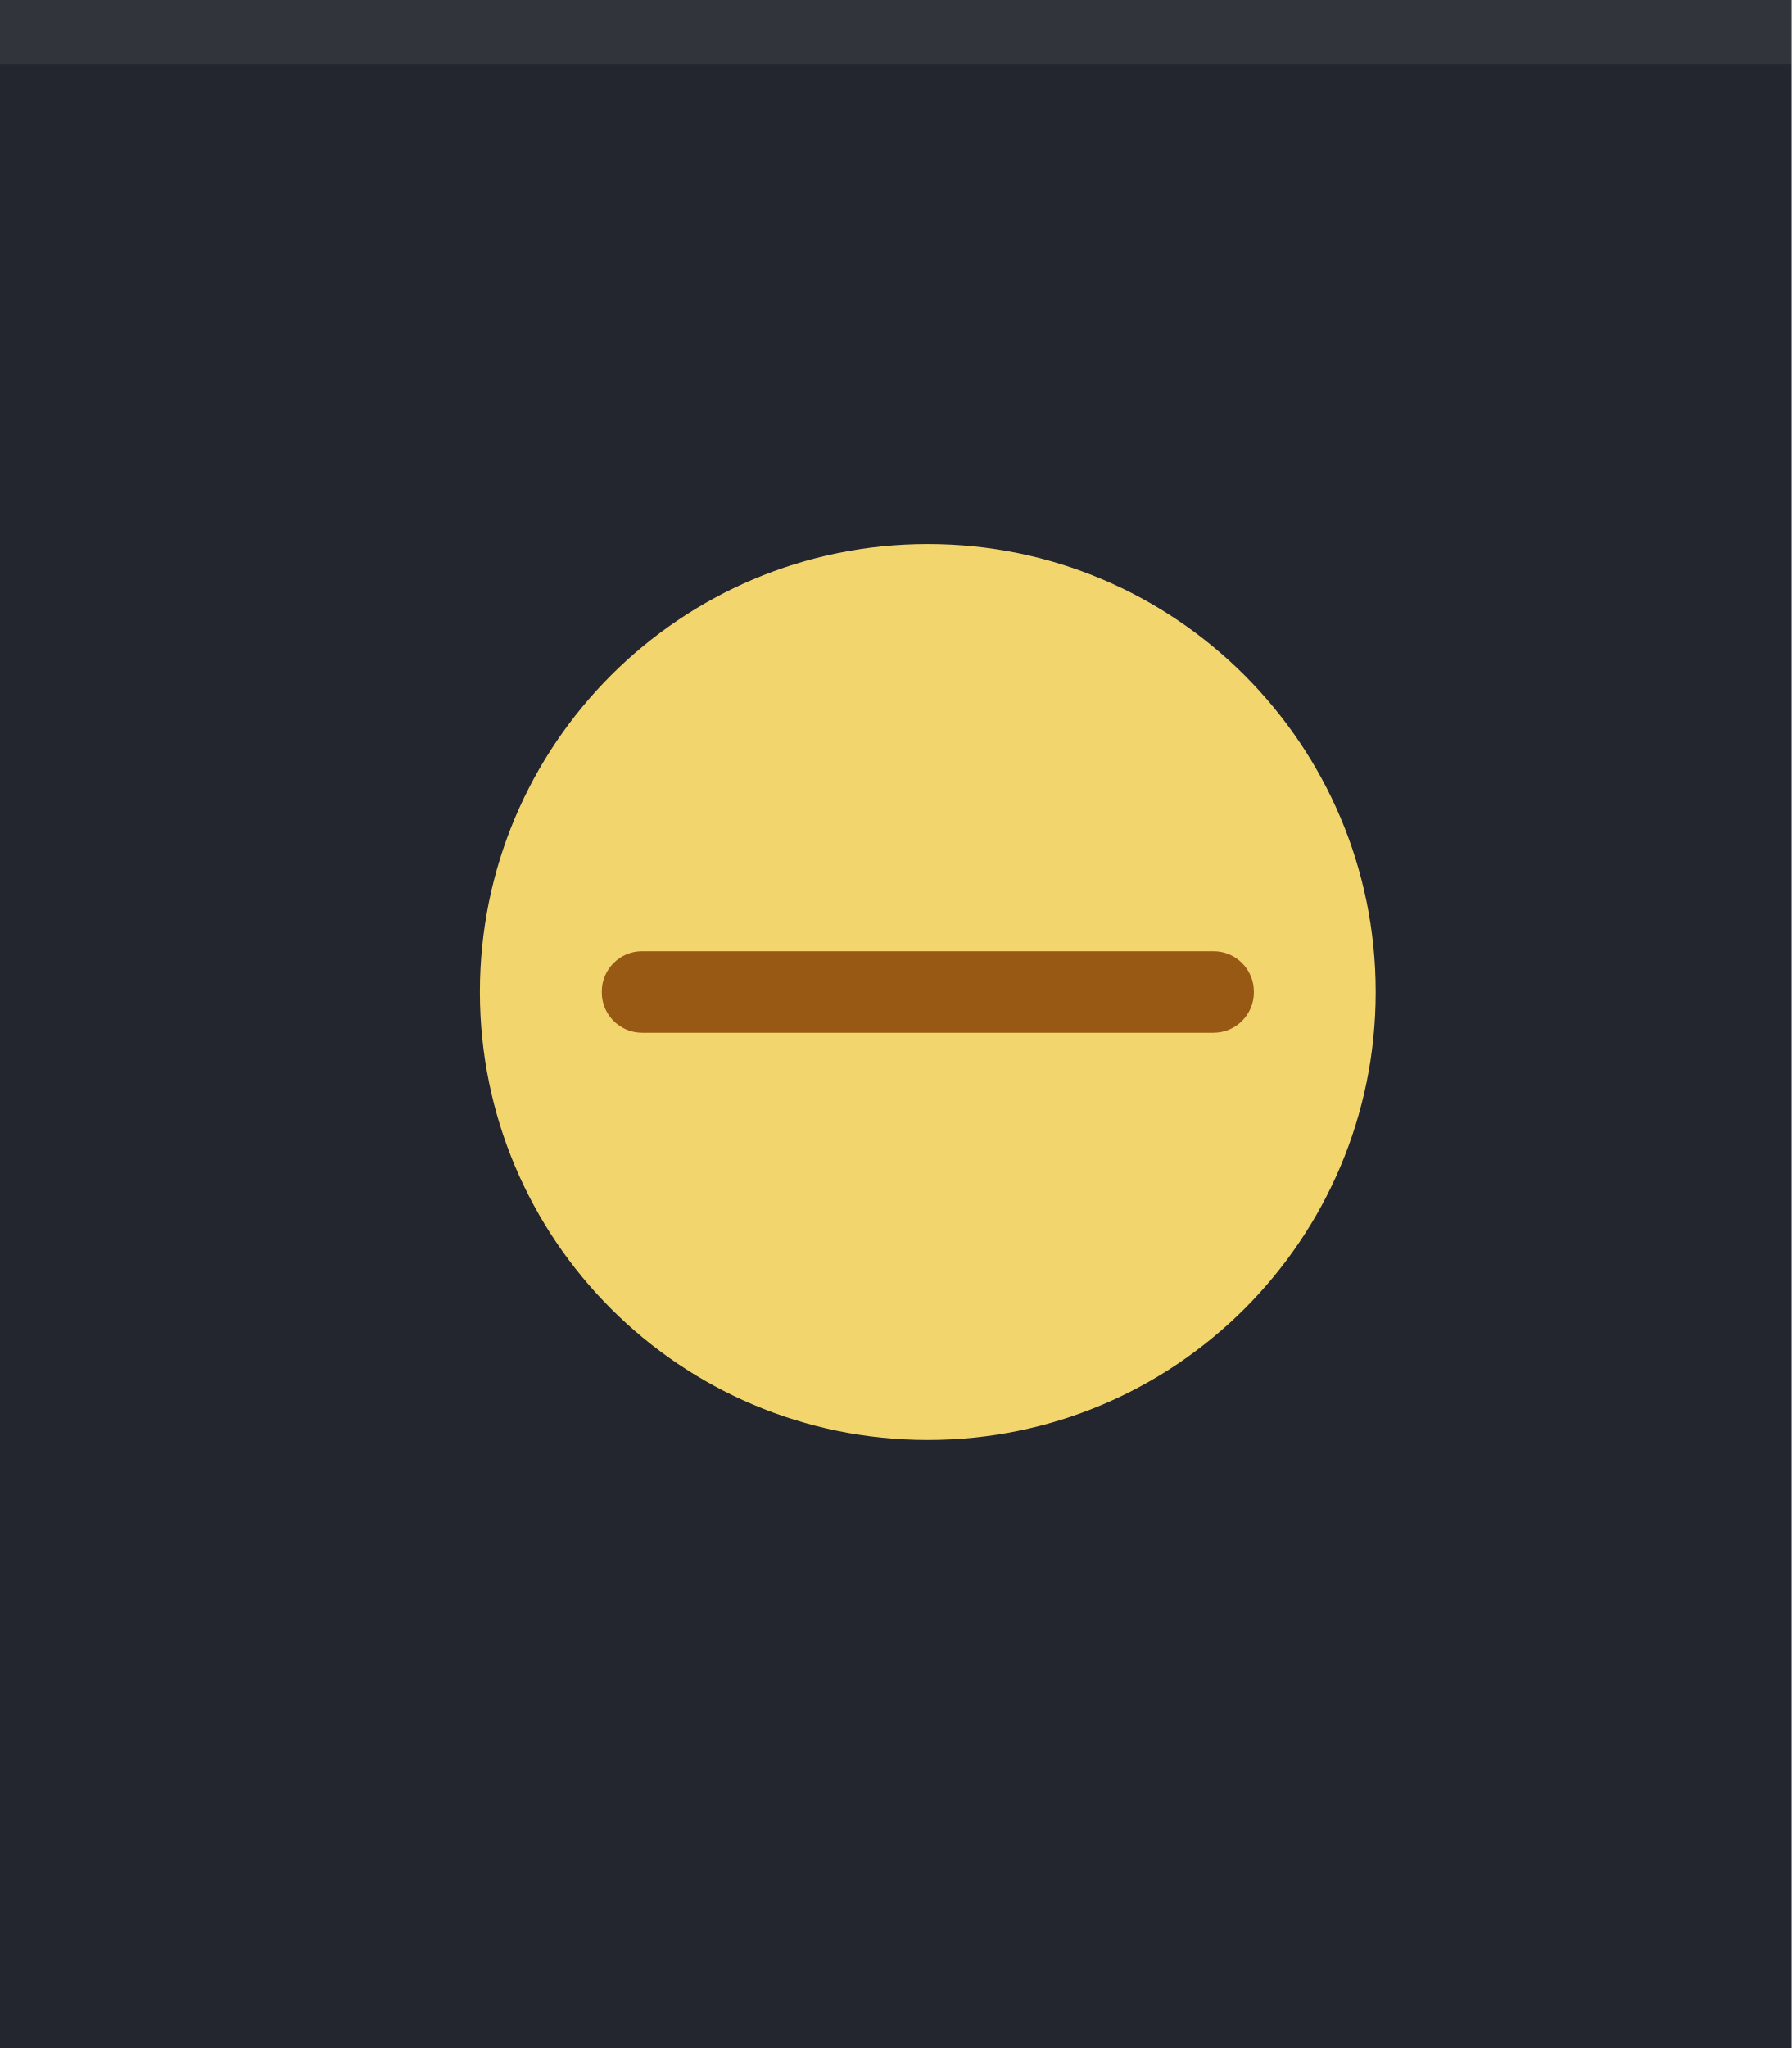
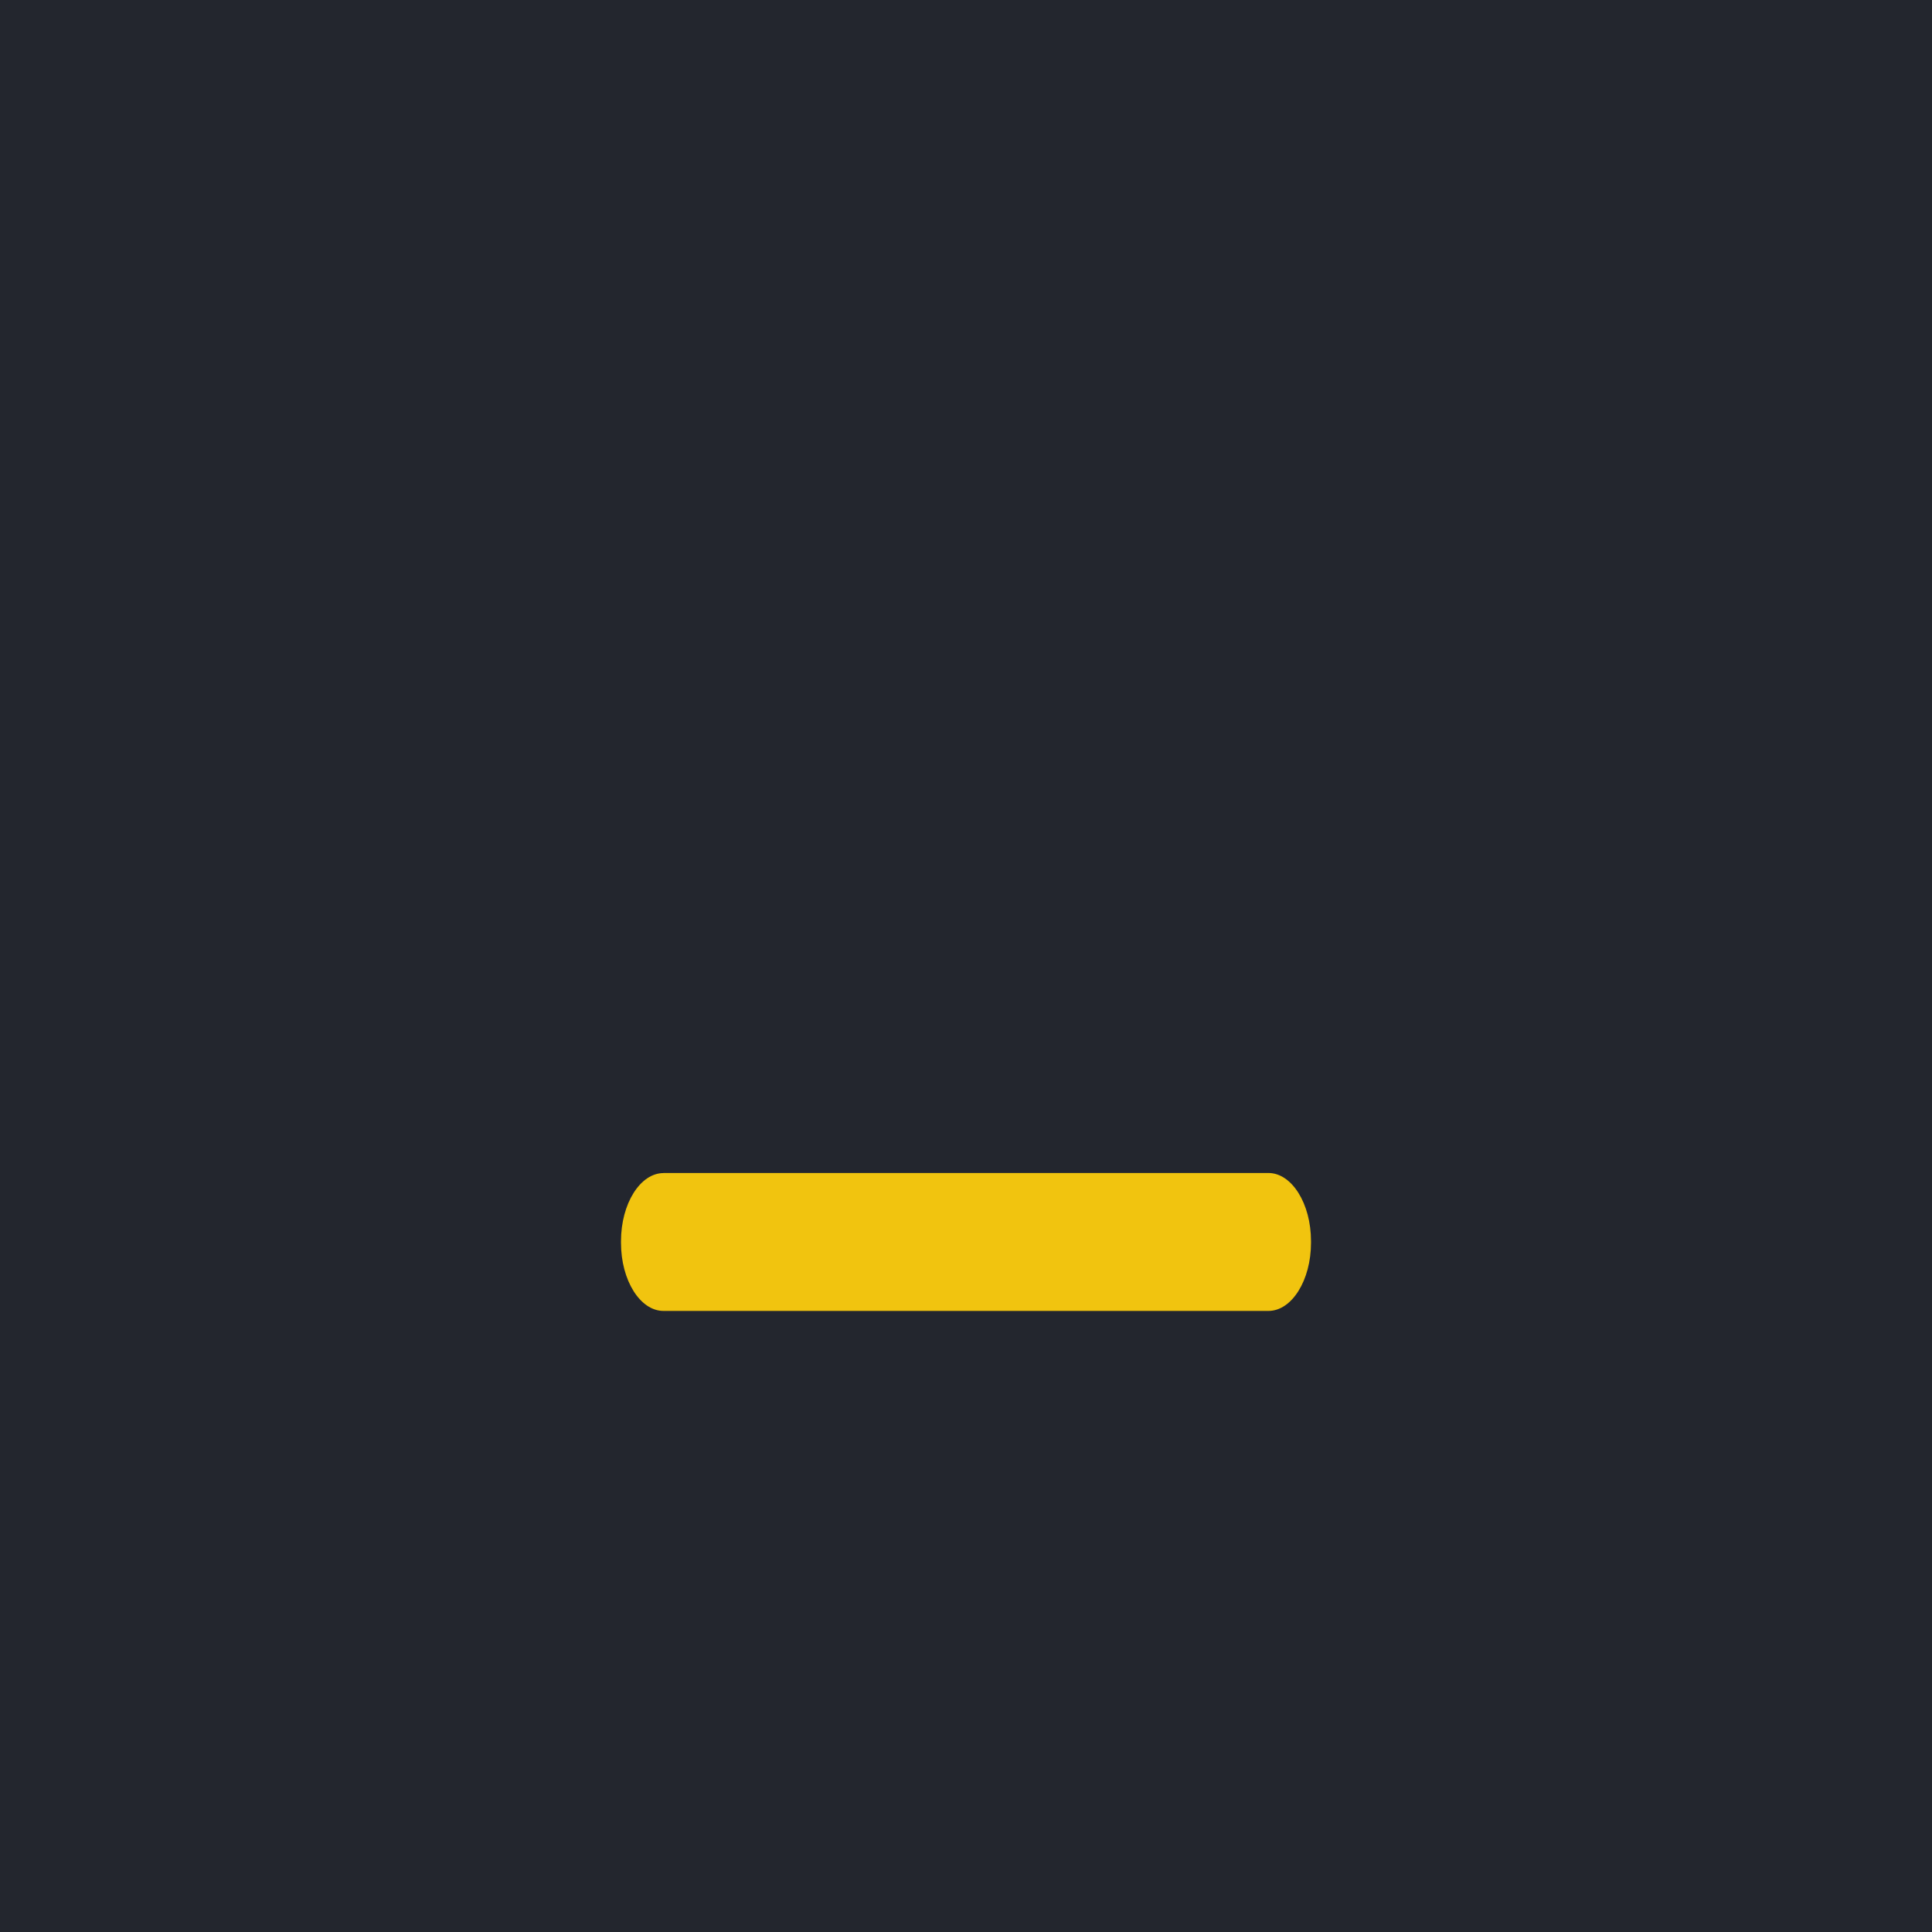
- <svg xmlns="http://www.w3.org/2000/svg" width="28" height="32" viewBox="0 0 28 32" id="svg4142" version="1.1">
+ <svg xmlns="http://www.w3.org/2000/svg" width="28" height="28" viewBox="0 0 28 28" id="svg4142" version="1.1">
  <defs id="defs4144" />
-   <g id="layer1" transform="translate(0,-1020.362)">
-     <rect style="opacity:1;fill:#23262E;fill-opacity:1;fill-rule:evenodd;stroke:none;stroke-width:2.745;stroke-linecap:butt;stroke-linejoin:miter;stroke-miterlimit:4;stroke-dasharray:none;stroke-dashoffset:478.437;stroke-opacity:1" id="rect4741" width="28" height="32" x="0" y="1020.362" />
+   <g id="layer1" transform="translate(0,-1024.362)">
+     <rect style="opacity:1;fill:#23262e;fill-opacity:1;fill-rule:evenodd;stroke:none;stroke-width:2.568;stroke-linecap:butt;stroke-linejoin:miter;stroke-miterlimit:4;stroke-dasharray:none;stroke-dashoffset:478.437;stroke-opacity:1" id="rect4741" width="28" height="28" x="0" y="1024.362" />
+     <circle style="fill:#eceff1;fill-opacity:0.1;stroke:none;stroke-width:0.5;stroke-linejoin:miter;stroke-miterlimit:4;stroke-dasharray:none;stroke-opacity:1" id="path2994" cx="1036.362" cy="13" r="12" transform="rotate(90)" />
    <rect style="opacity:1;fill:#ffffff;fill-opacity:0.07;fill-rule:evenodd;stroke:none;stroke-width:2.745;stroke-linecap:butt;stroke-linejoin:miter;stroke-miterlimit:4;stroke-dasharray:none;stroke-dashoffset:478.437;stroke-opacity:1" id="rect4959" width="28" height="1" x="0" y="1020.362" />
-     <path id="path4419" style="fill:#f3d56e;fill-opacity:1;fill-rule:evenodd;stroke:none;stroke-width:0.128" d="m 14.5,1042.862 c 3.866,0 7,-3.134 7,-7 0,-3.866 -3.134,-7 -7,-7 -3.866,0 -7,3.134 -7,7 0,3.866 3.134,7 7,7" />
-     <path id="path4421" style="fill:#975914;fill-opacity:1;fill-rule:evenodd;stroke:none;stroke-width:0.128" d="m 10.034,1035.225 h 8.933 c 0.346,0 0.629,0.283 0.629,0.629 v 0.016 c 0,0.346 -0.283,0.629 -0.629,0.629 h -8.933 c -0.346,0 -0.629,-0.283 -0.629,-0.629 v -0.016 c 0,-0.346 0.283,-0.629 0.629,-0.629" />
+     <path id="path4421" style="fill:#f1c40f;fill-opacity:1;fill-rule:evenodd;stroke:none;stroke-width:0.172;paint-order:markers fill stroke" d="m 9.617,1041.362 h 8.766 c 0.339,0 0.617,0.444 0.617,0.987 v 0.025 c 0,0.543 -0.278,0.987 -0.617,0.987 H 9.617 C 9.278,1043.362 9,1042.918 9,1042.375 v -0.025 c 0,-0.543 0.278,-0.987 0.617,-0.987" />
  </g>
</svg>
